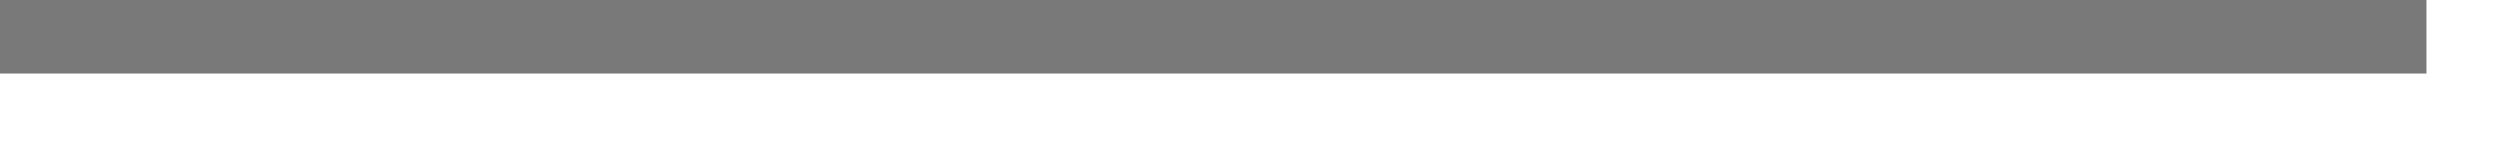
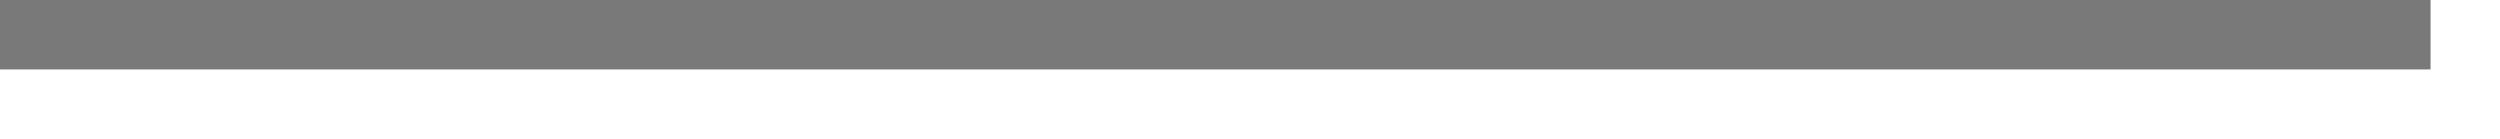
- <svg xmlns="http://www.w3.org/2000/svg" version="1.1" width="34px" height="2px">
-   <g transform="matrix(1 0 0 1 -1165 -591 )">
-     <path d="M 1165 591.5  L 1198 591.5  " stroke-width="1" stroke="#797979" fill="none" />
+ <svg xmlns="http://www.w3.org/2000/svg" version="1.1" width="36px" height="2px">
+   <g transform="matrix(1 0 0 1 -1153 -648 )">
+     <path d="M 1153 648.5  L 1188 648.5  " stroke-width="1" stroke="#797979" fill="none" />
  </g>
</svg>
